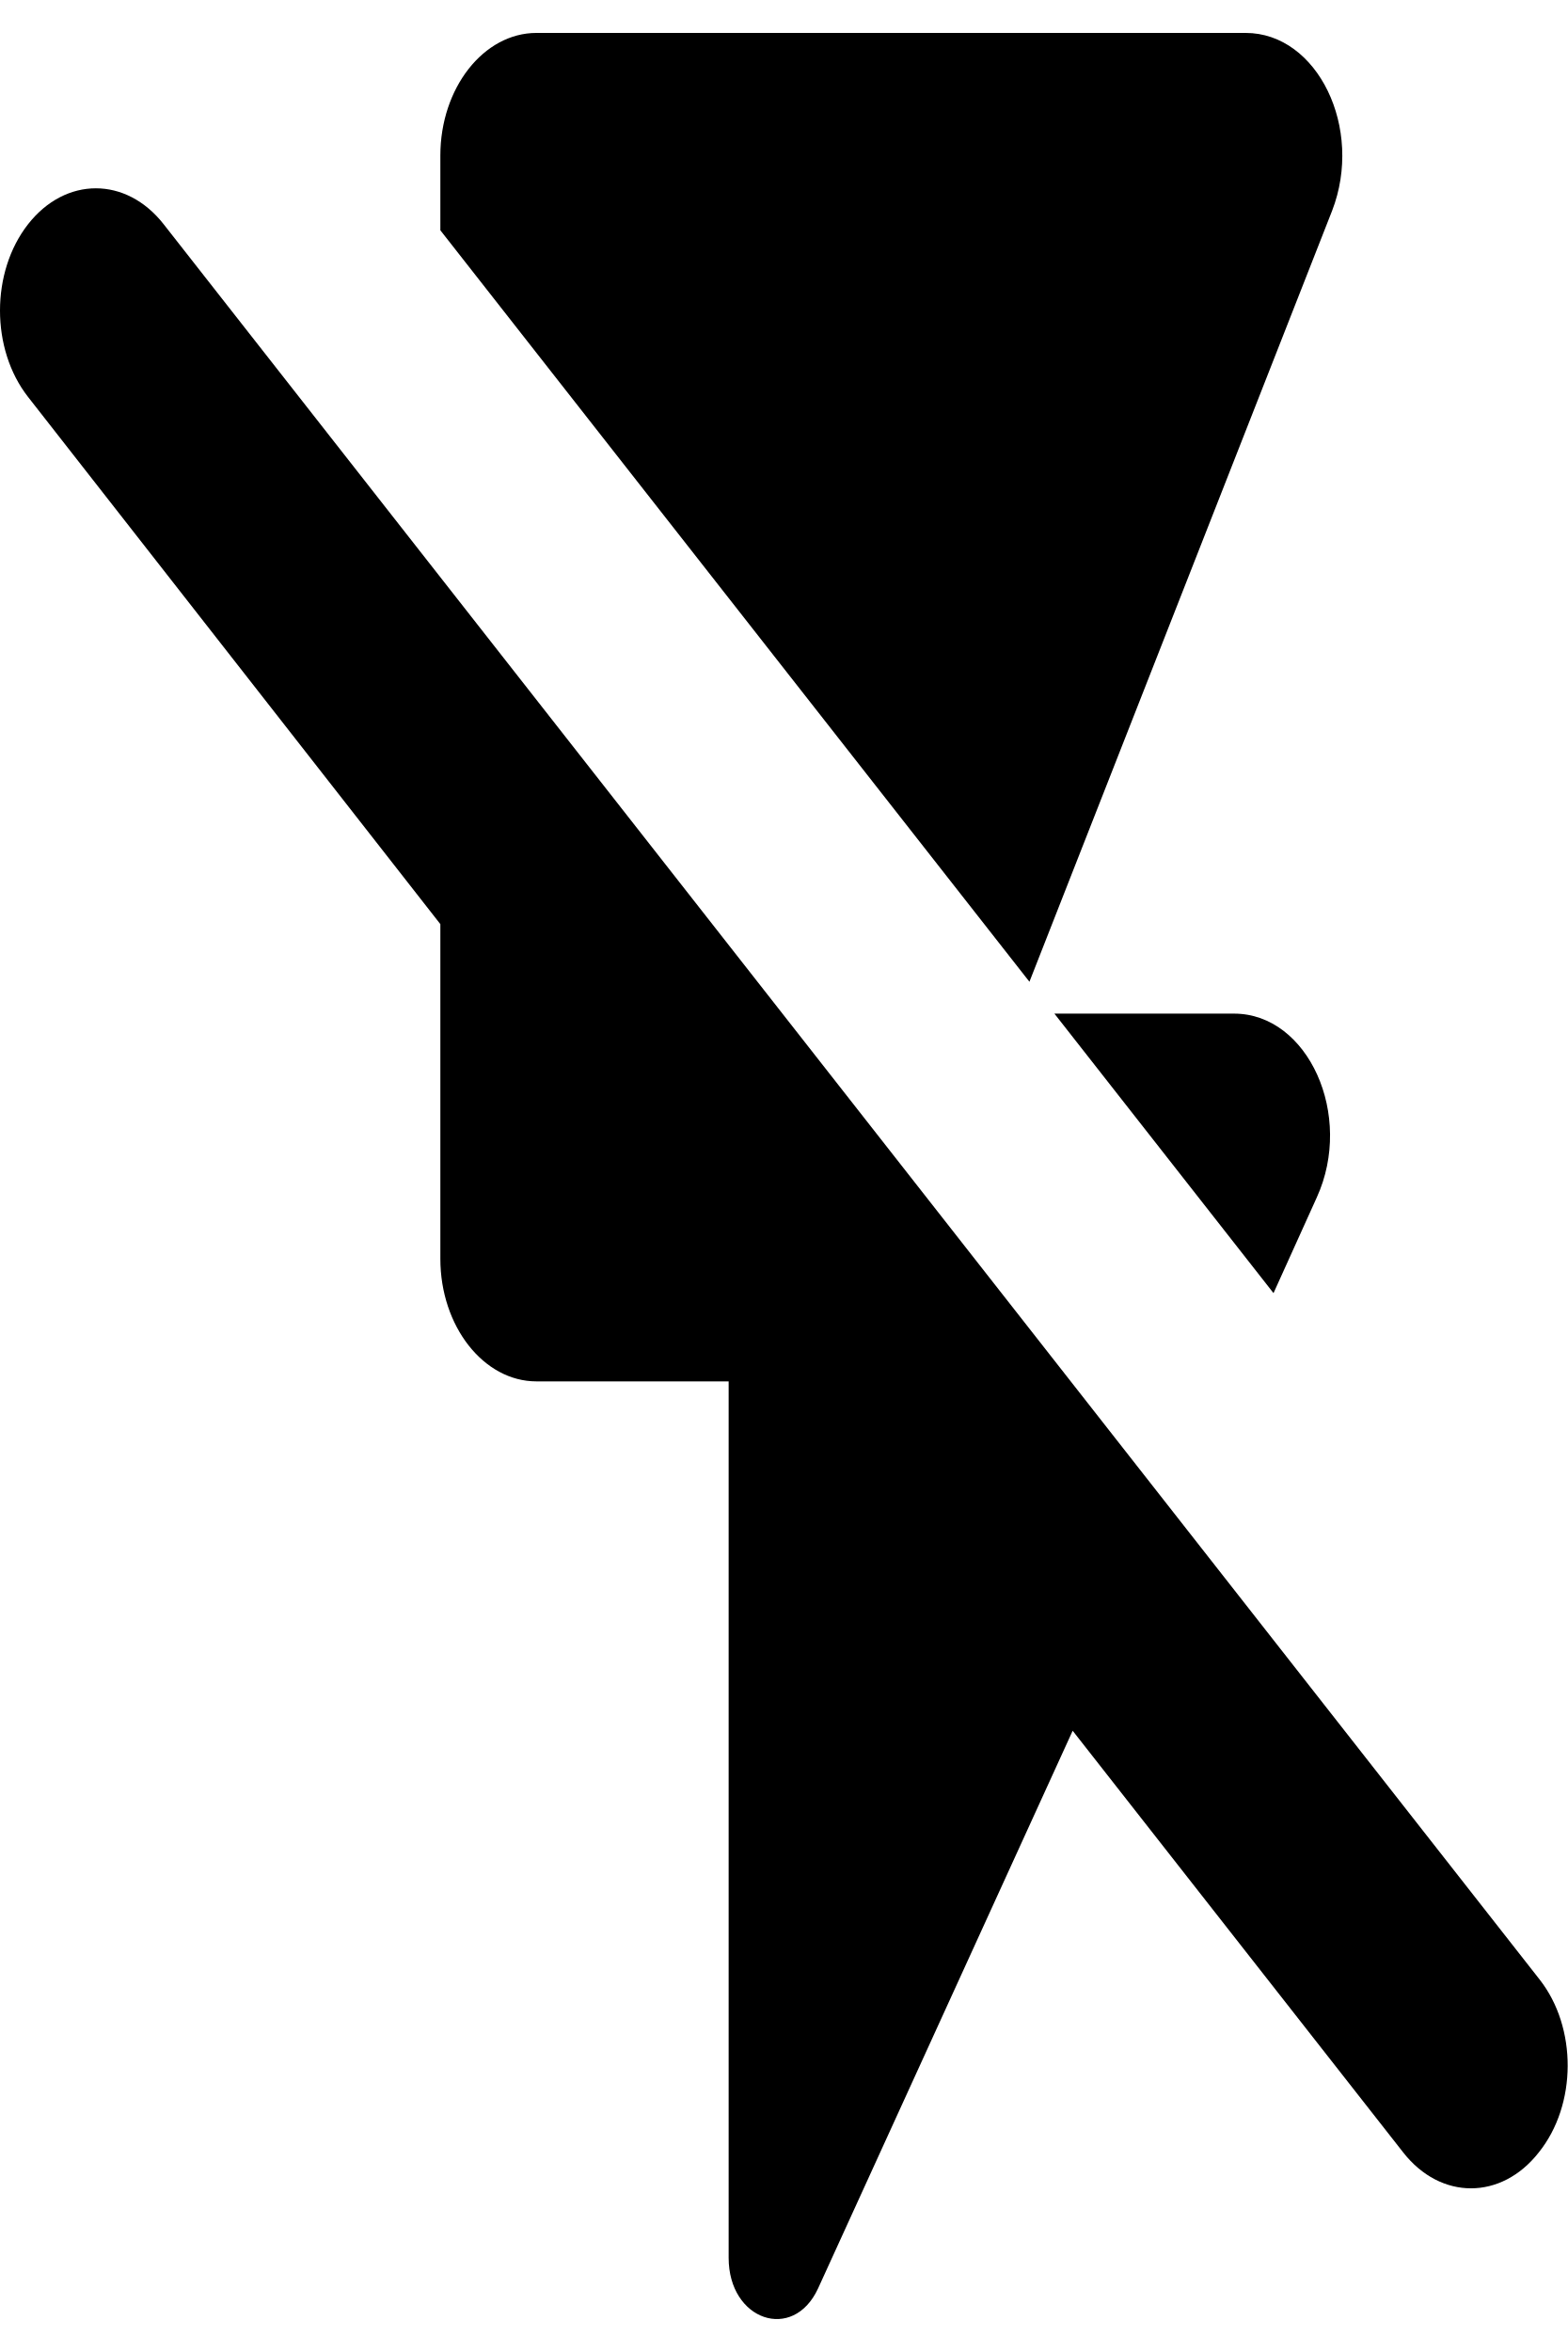
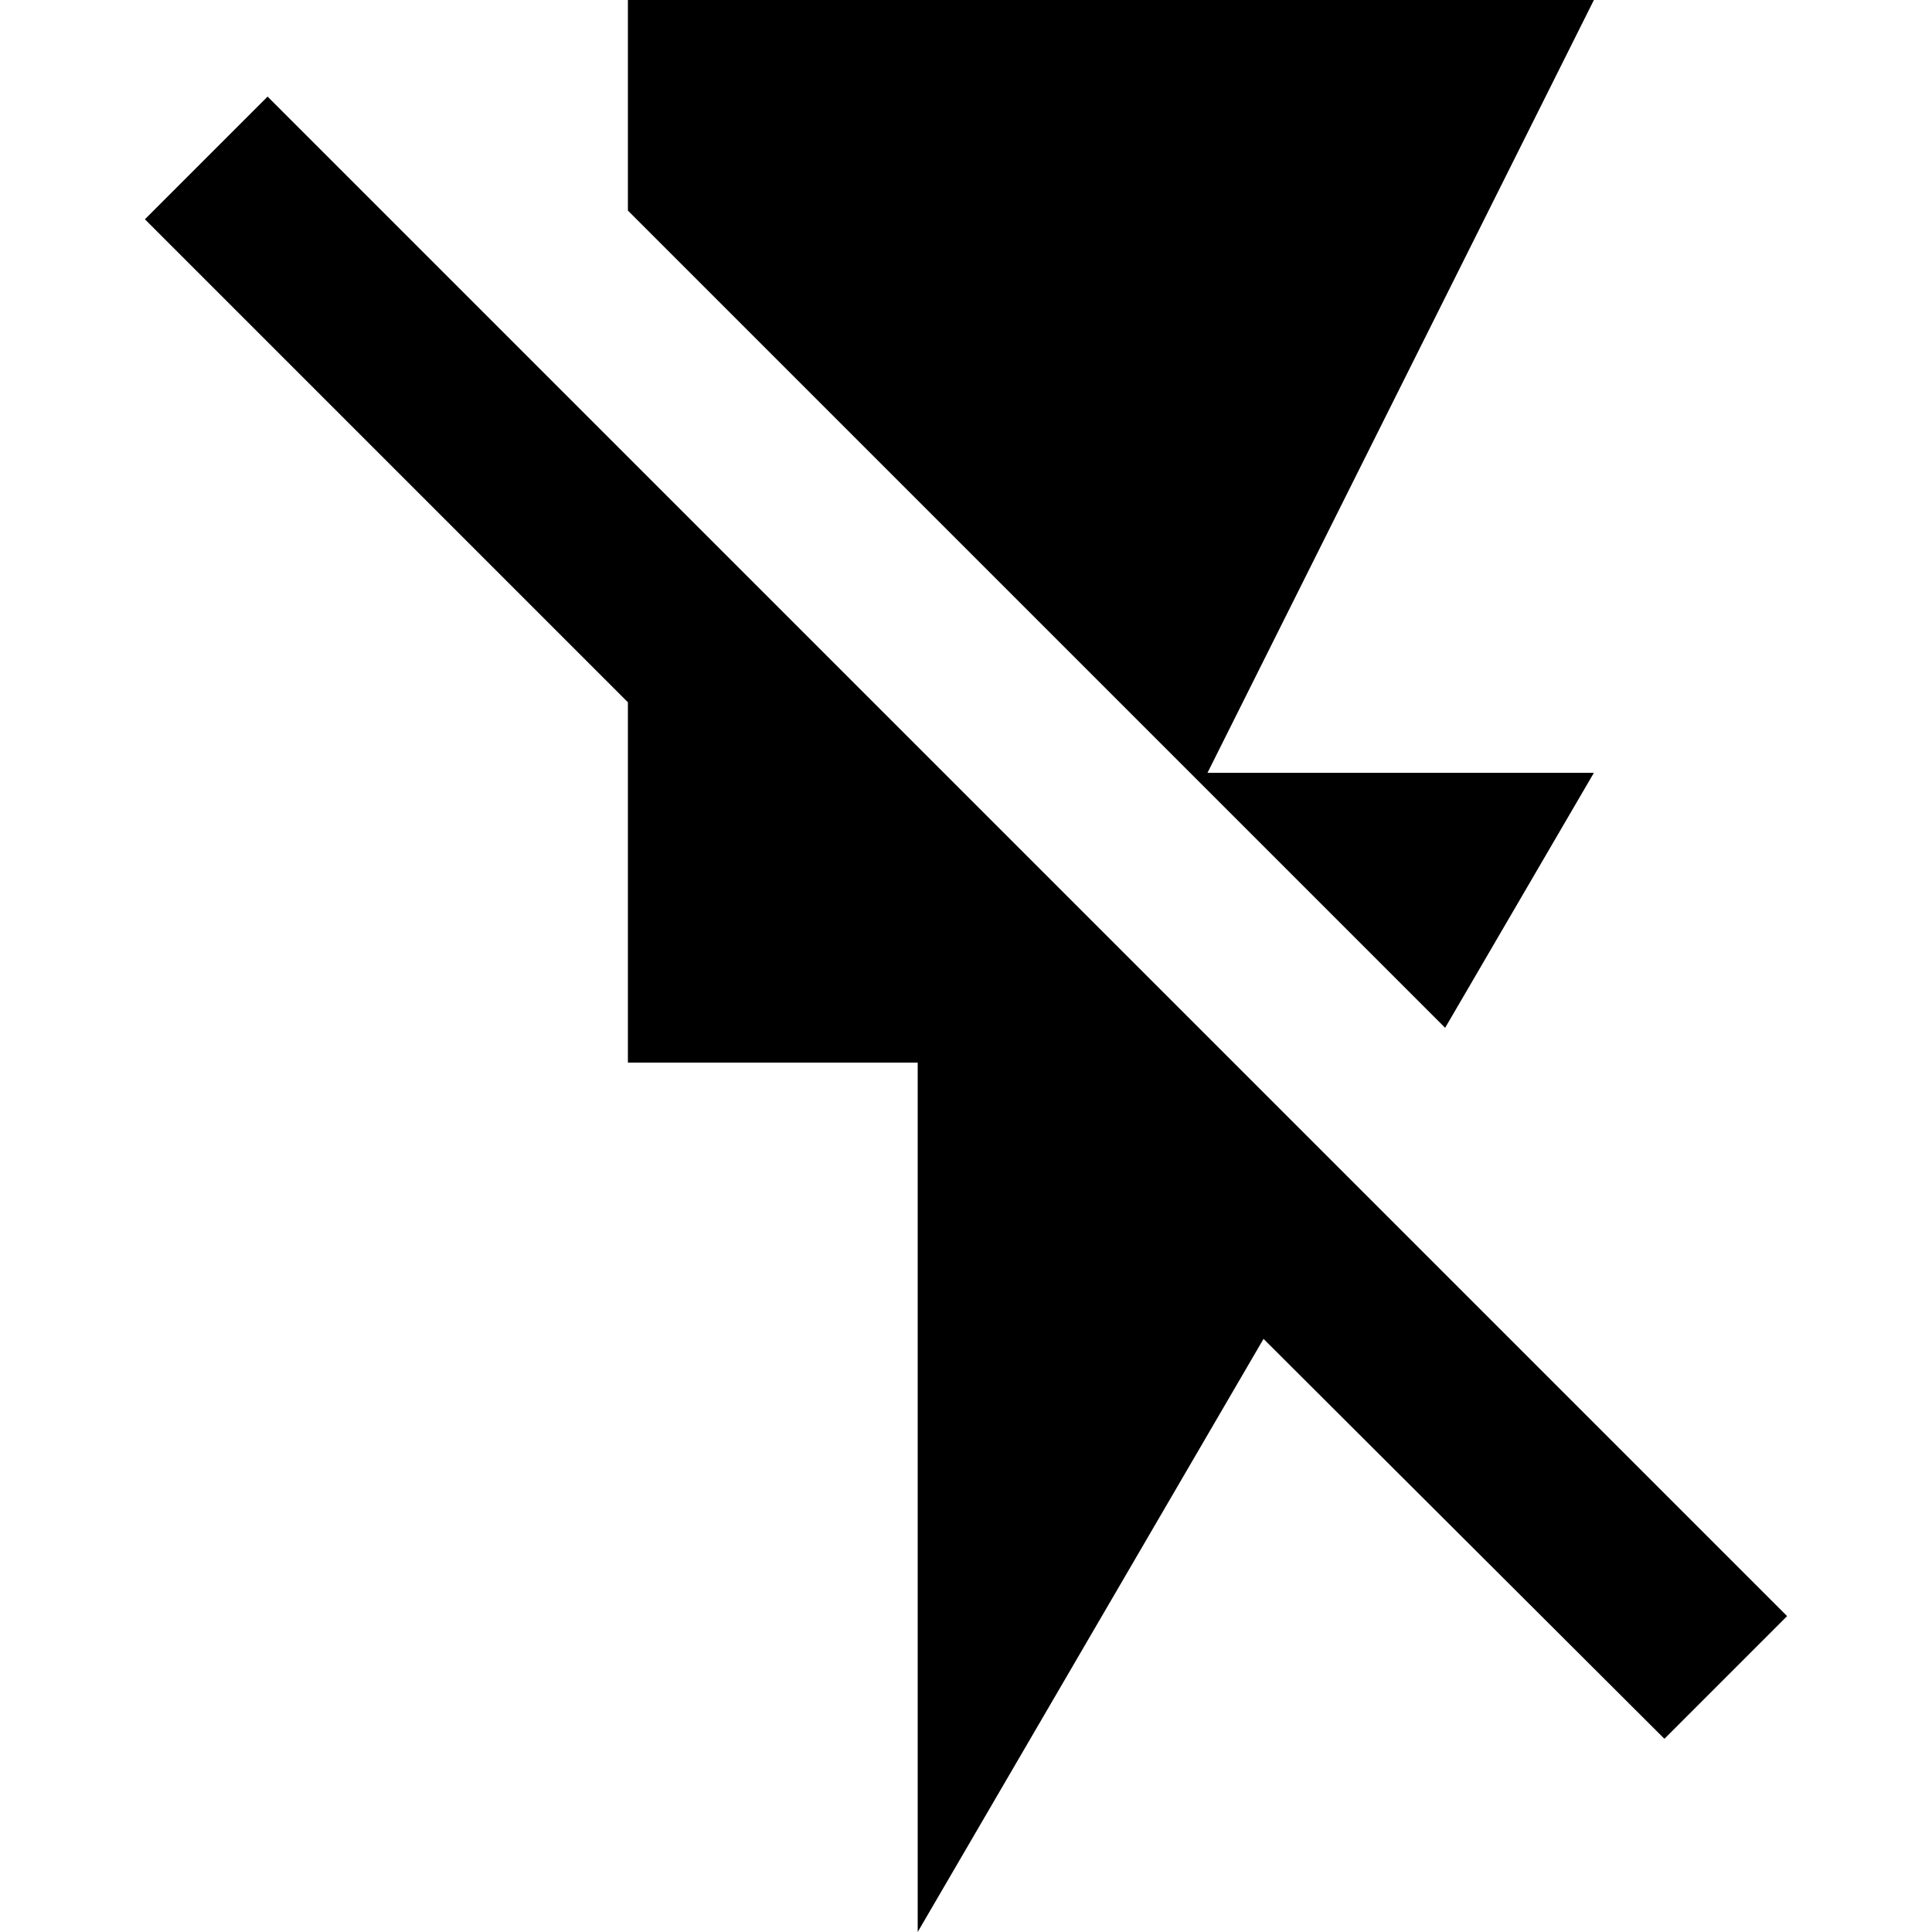
- <svg xmlns="http://www.w3.org/2000/svg" viewBox="0 0 1000 1500" fill="none">
-   <path d="M839.935 763.716C863.841 711.336 834.418 646.445 787.219 646.445H672.591L812.35 824.697L839.935 763.716ZM849.743 134.362C869.971 81.981 840.547 21 794.575 21H342.196C308.481 21 280.897 56.181 280.897 99.181V146.871L656.655 626.119L849.743 134.362ZM982.146 1262.51L104.36 142.962C80.454 112.471 41.836 112.471 17.93 142.962C-5.977 173.452 -5.977 222.706 17.93 253.197L280.897 589.374V802.808C280.897 845.806 308.481 880.987 342.196 880.987H464.791V1439.98C464.791 1479.85 505.861 1493.92 521.799 1459.53L684.239 1103.8L895.102 1372.75C919.009 1403.24 957.626 1403.24 981.533 1372.75C1006.05 1342.25 1006.05 1293 982.146 1262.51Z" fill="black" />
+ <svg xmlns="http://www.w3.org/2000/svg" width="1000" height="1000" viewBox="0 0 1000 1000" fill="none">
+   <path d="M138.5 50L75 113.5L325 363.5V550H475V1000L654 693L861.5 900L925 836.5L138.5 50ZM825 400H625L825 0H325V109L748 532L825 400Z" fill="black" />
</svg>
